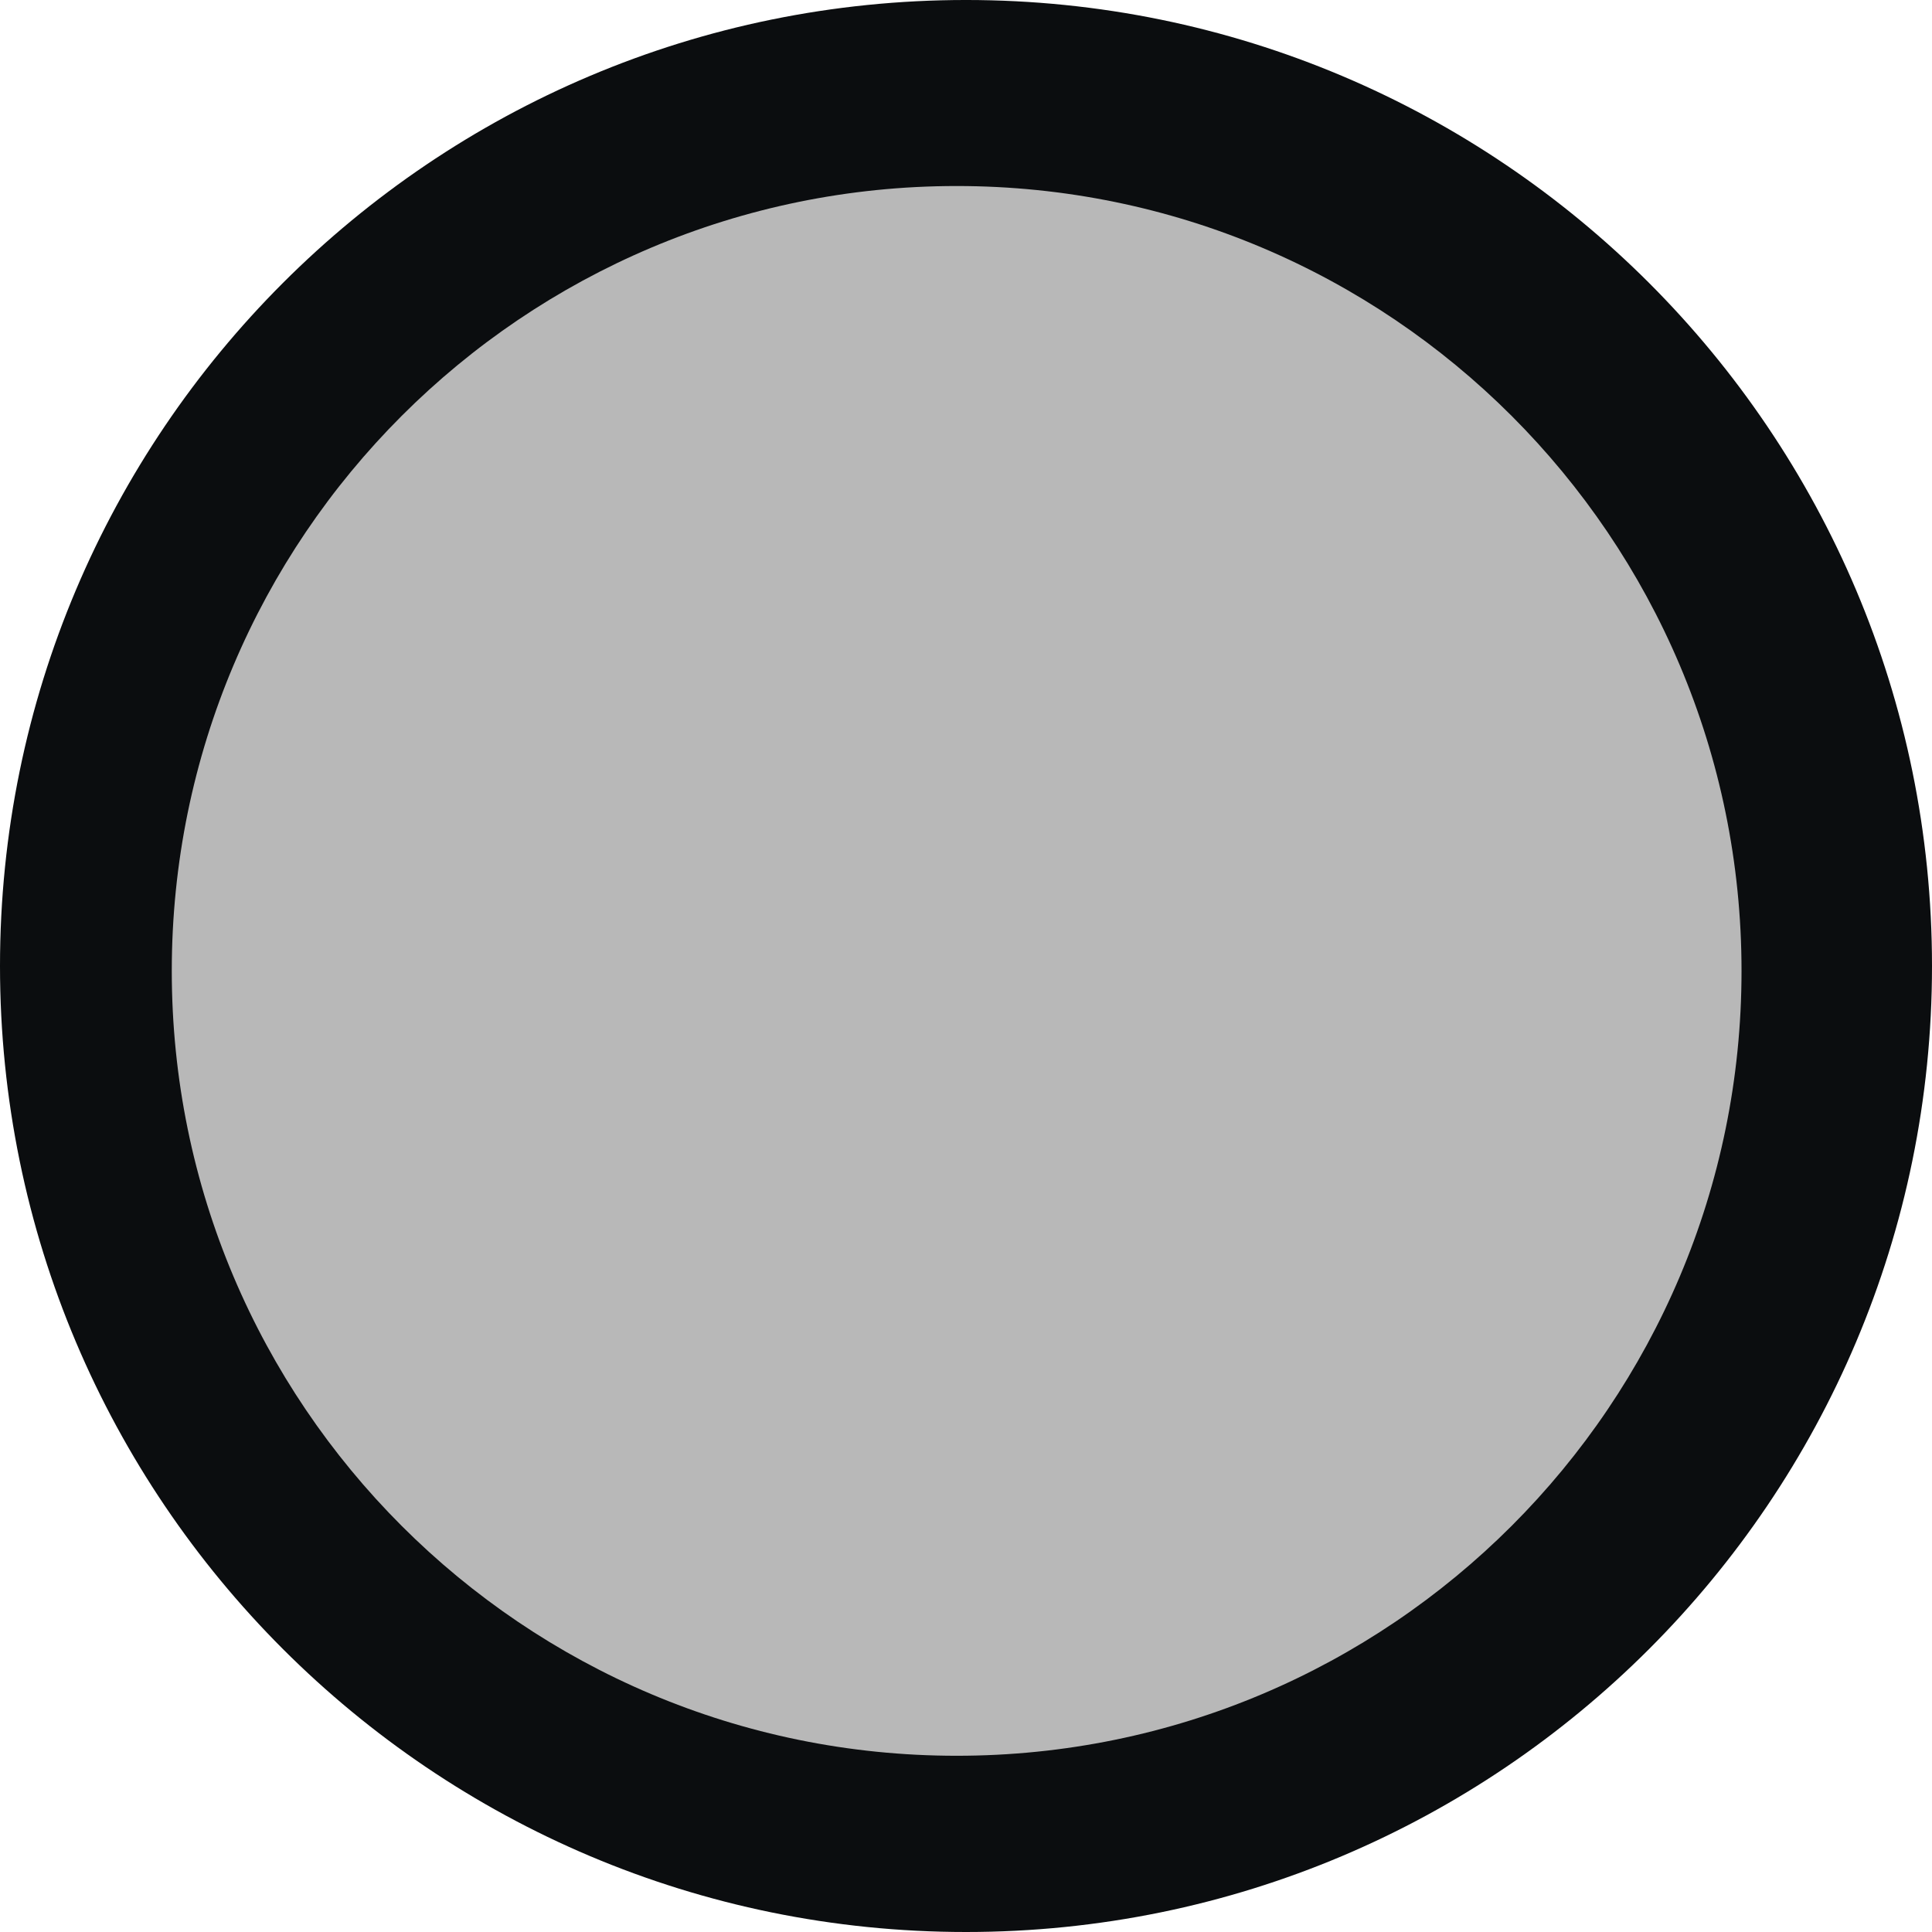
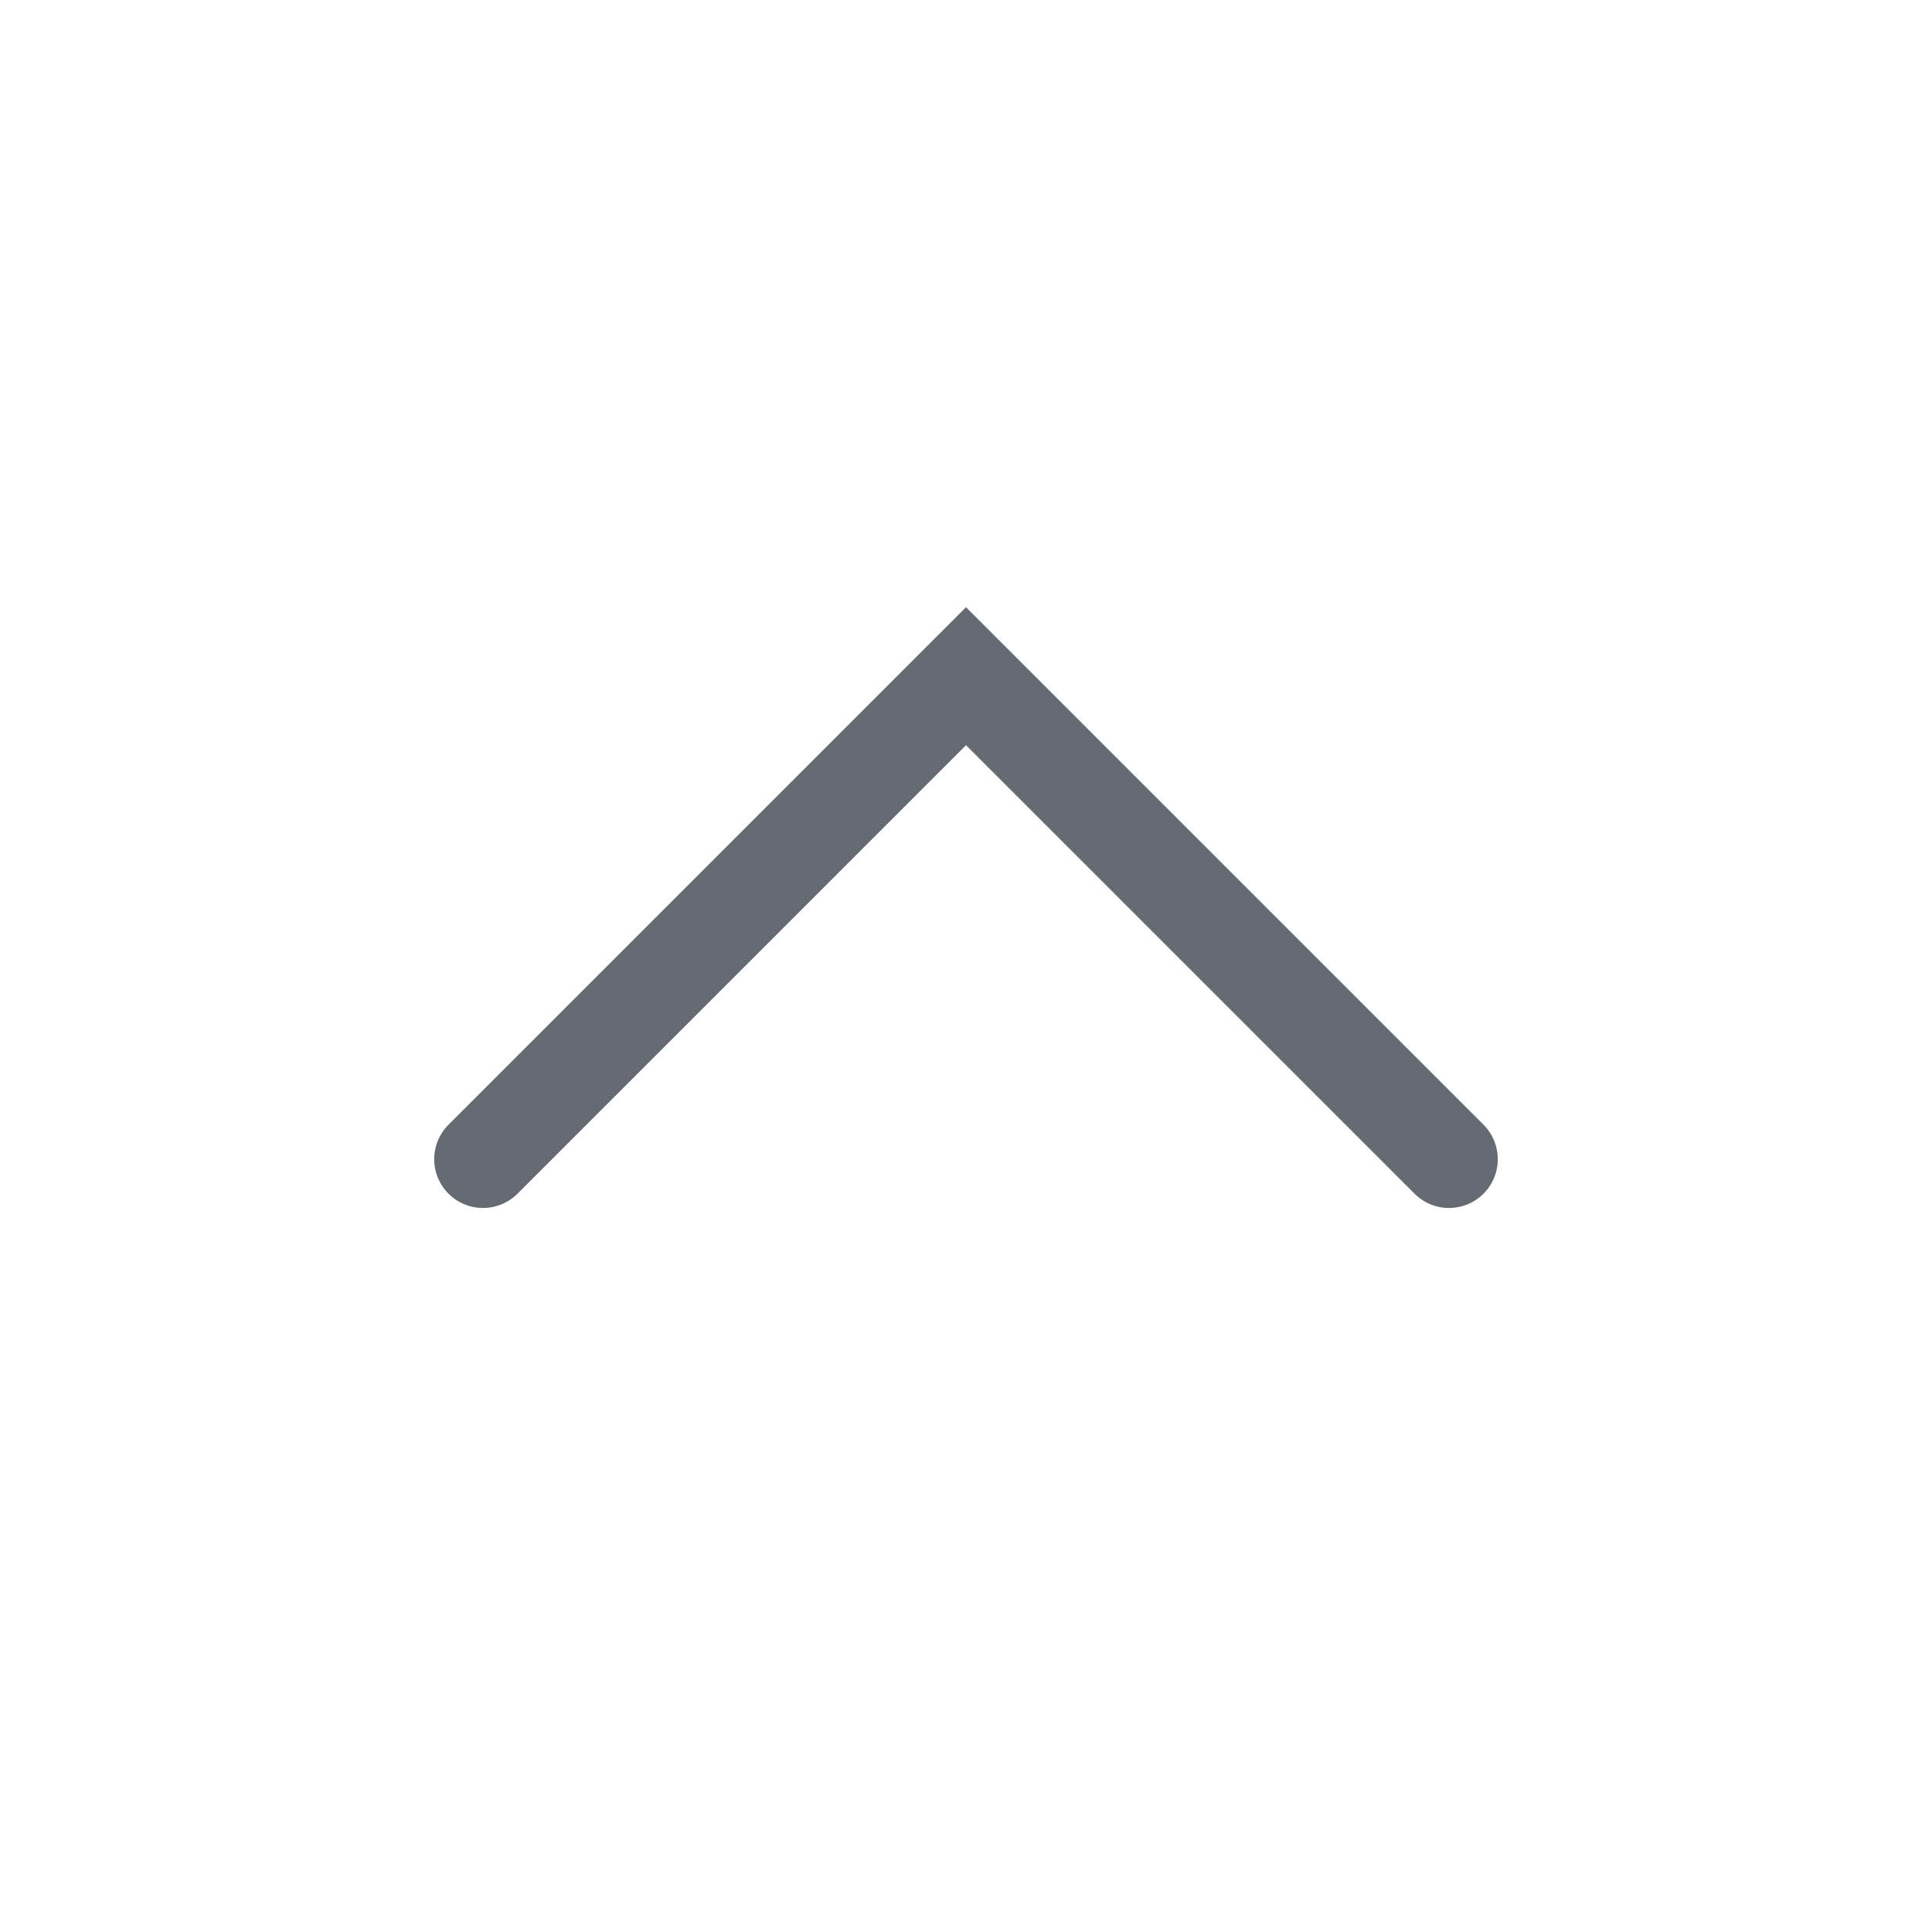
<svg xmlns="http://www.w3.org/2000/svg" viewBox="0 0 50 50" version="1.2" baseProfile="tiny">
  <defs>
</defs>
  <g fill="none" stroke="black" stroke-width="1" fill-rule="evenodd" stroke-linecap="square" stroke-linejoin="bevel">
-     <g fill="#0b0d0f" fill-opacity="1" stroke="none" transform="matrix(0.0548323,0,0,-0.0548325,48.0252,93.2491)" font-family="Noto Sans" font-size="10" font-weight="400" font-style="normal">
-       <path vector-effect="none" fill-rule="evenodd" d="M-419.917,788.749 C-168.115,788.749 36.015,992.878 36.015,1244.68 C36.015,1496.49 -168.115,1700.62 -419.917,1700.62 C-671.726,1700.62 -875.856,1496.49 -875.856,1244.68 C-875.856,992.878 -671.726,788.749 -419.917,788.749 " />
-     </g>
-     <g fill="#b8b8b8" fill-opacity="1" stroke="none" transform="matrix(0.0548323,0,0,-0.0548325,48.0252,93.2491)" font-family="Noto Sans" font-size="10" font-weight="400" font-style="normal">
-       <path vector-effect="none" fill-rule="evenodd" d="M-424.328,871.927 C-219.739,871.927 -53.884,1037.78 -53.884,1242.38 C-53.884,1446.97 -219.739,1612.82 -424.328,1612.82 C-628.924,1612.82 -794.779,1446.97 -794.779,1242.38 C-794.779,1037.78 -628.924,871.927 -424.328,871.927 " />
+     <g fill="none" stroke="#666a73" stroke-opacity="1" stroke-width="1.01" stroke-linecap="round" stroke-linejoin="miter" stroke-miterlimit="2" transform="matrix(2.5,0,0,2.5,2.5,2.5)" font-family="Noto Sans" font-size="10" font-weight="400" font-style="normal">
+       <polyline fill="none" vector-effect="none" points="4,11 9,6 14,11 " />
    </g>
    <g fill="none" stroke="#000000" stroke-opacity="1" stroke-width="1" stroke-linecap="square" stroke-linejoin="bevel" transform="matrix(1,0,0,1,0,0)" font-family="Noto Sans" font-size="10" font-weight="400" font-style="normal">
</g>
  </g>
</svg>
